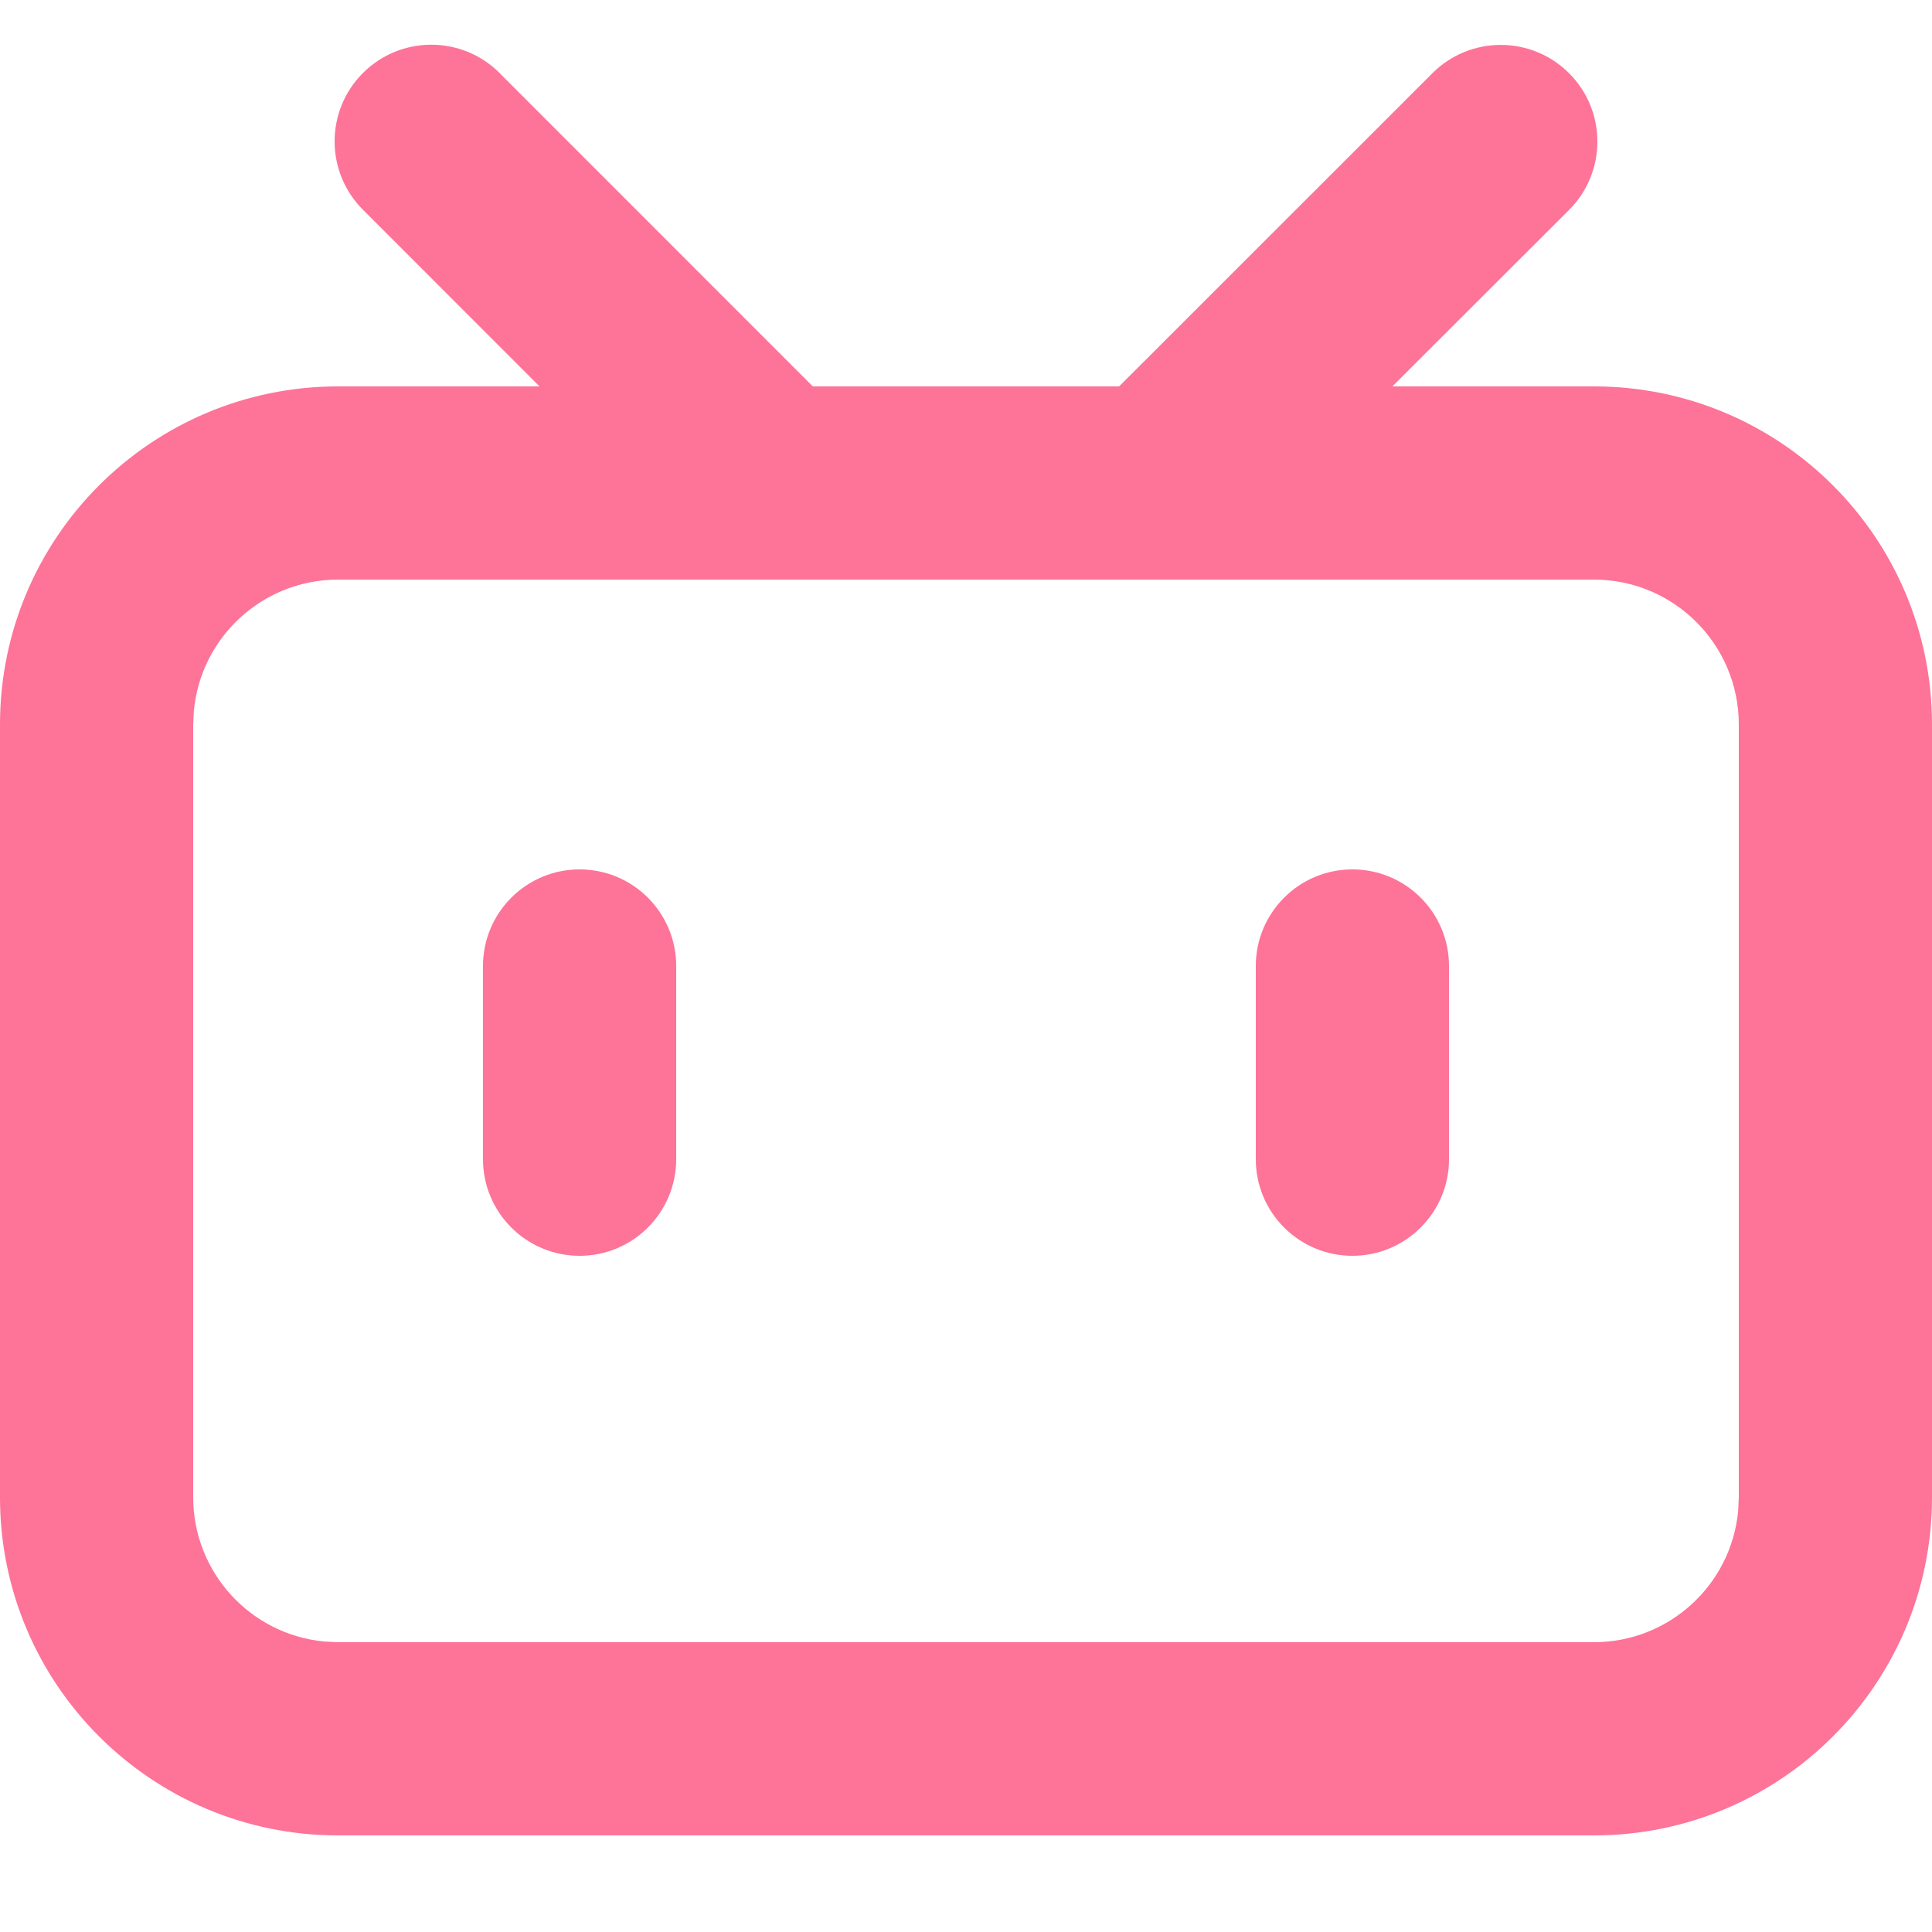
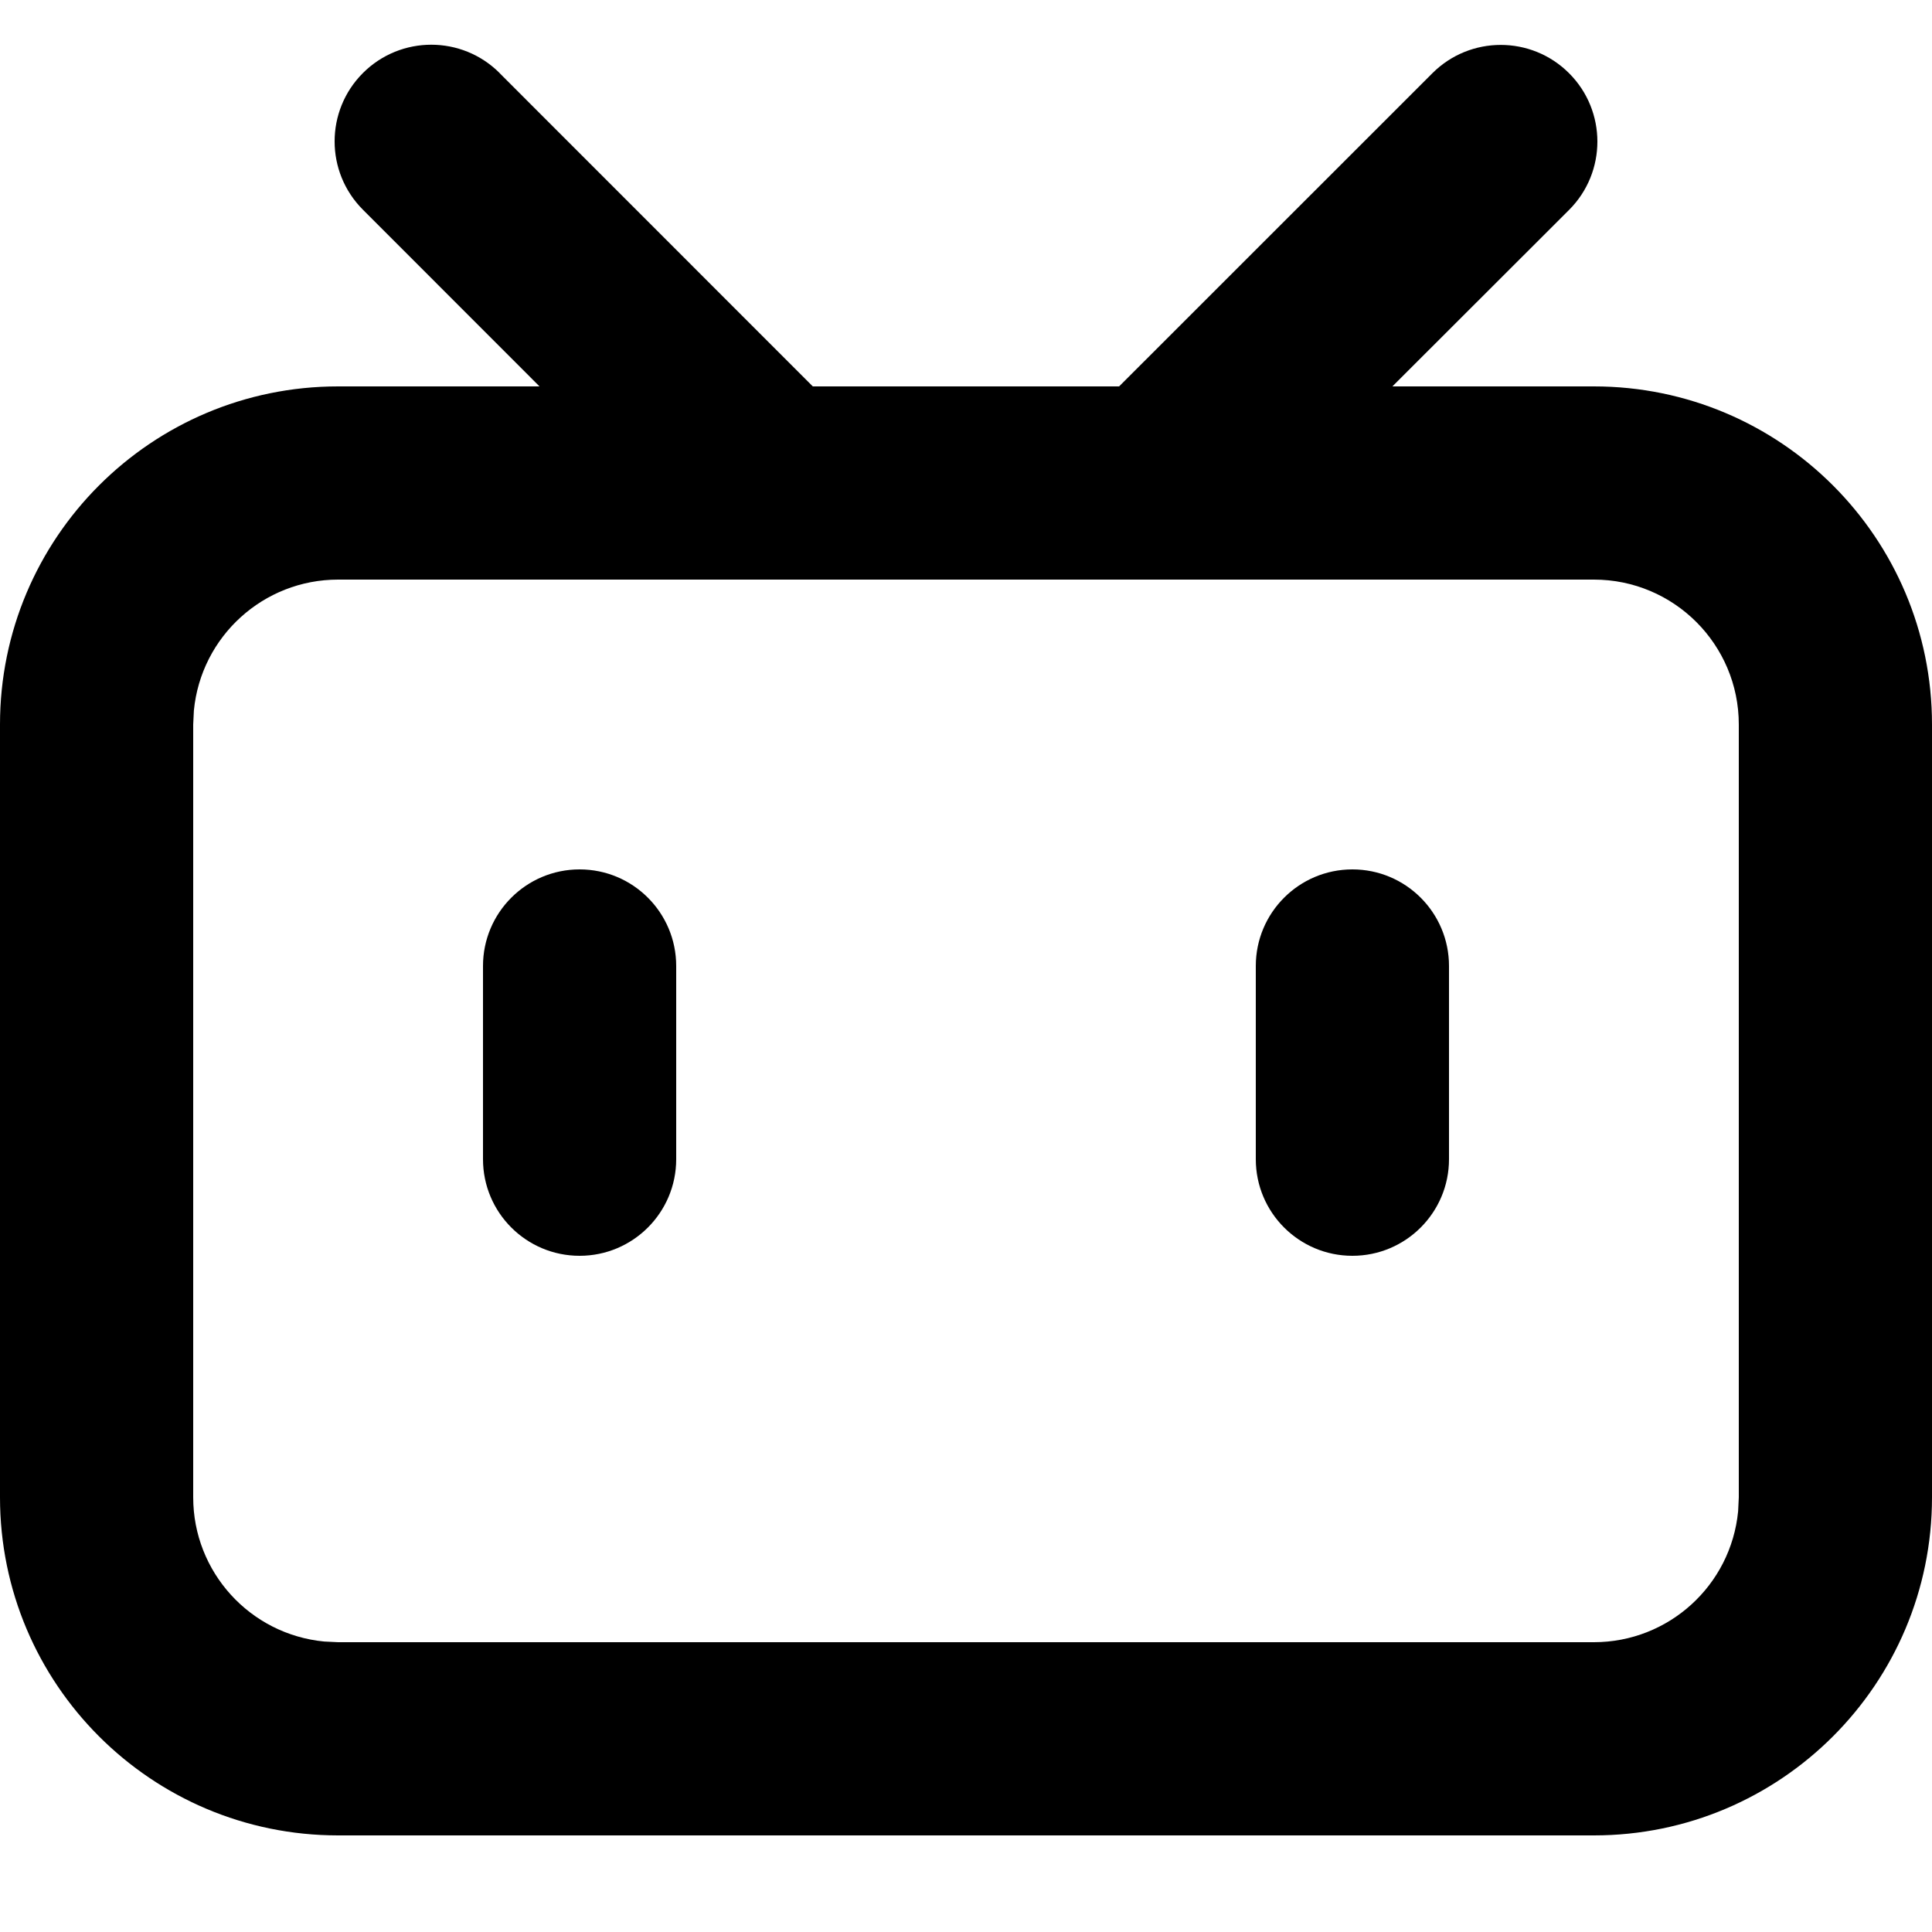
<svg xmlns="http://www.w3.org/2000/svg" width="24" height="24" viewBox="2 2 20 20">
-   <path fill="#fe7398" d="M7.172 2.757L10.414 6h3.171l3.243-3.242a1 1 0 1 1 1.415 1.415L16.414 6H18.5A3.5 3.5 0 0 1 22 9.5v8a3.5 3.5 0 0 1-3.5 3.5h-13A3.5 3.5 0 0 1 2 17.5v-8A3.5 3.5 0 0 1 5.5 6h2.085L5.757 4.171a1 1 0 0 1 1.415-1.415M18.5 8h-13a1.5 1.5 0 0 0-1.493 1.356L4 9.5v8a1.5 1.5 0 0 0 1.356 1.493L5.5 19h13a1.5 1.5 0 0 0 1.493-1.355L20 17.5v-8A1.5 1.5 0 0 0 18.5 8M8 11a1 1 0 0 1 1 1v2a1 1 0 1 1-2 0v-2a1 1 0 0 1 1-1m8 0a1 1 0 0 1 1 1v2a1 1 0 1 1-2 0v-2a1 1 0 0 1 1-1" />
+   <path fill="currentColor" d="M7.172 2.757L10.414 6h3.171l3.243-3.242a1 1 0 1 1 1.415 1.415L16.414 6H18.5A3.5 3.5 0 0 1 22 9.5v8a3.5 3.5 0 0 1-3.5 3.5h-13A3.5 3.5 0 0 1 2 17.5v-8A3.5 3.5 0 0 1 5.5 6h2.085L5.757 4.171a1 1 0 0 1 1.415-1.415M18.5 8h-13a1.5 1.5 0 0 0-1.493 1.356L4 9.5v8a1.5 1.5 0 0 0 1.356 1.493L5.5 19h13a1.5 1.5 0 0 0 1.493-1.355L20 17.5v-8A1.5 1.5 0 0 0 18.5 8M8 11a1 1 0 0 1 1 1v2a1 1 0 1 1-2 0v-2a1 1 0 0 1 1-1m8 0a1 1 0 0 1 1 1v2a1 1 0 1 1-2 0v-2a1 1 0 0 1 1-1" />
</svg>
